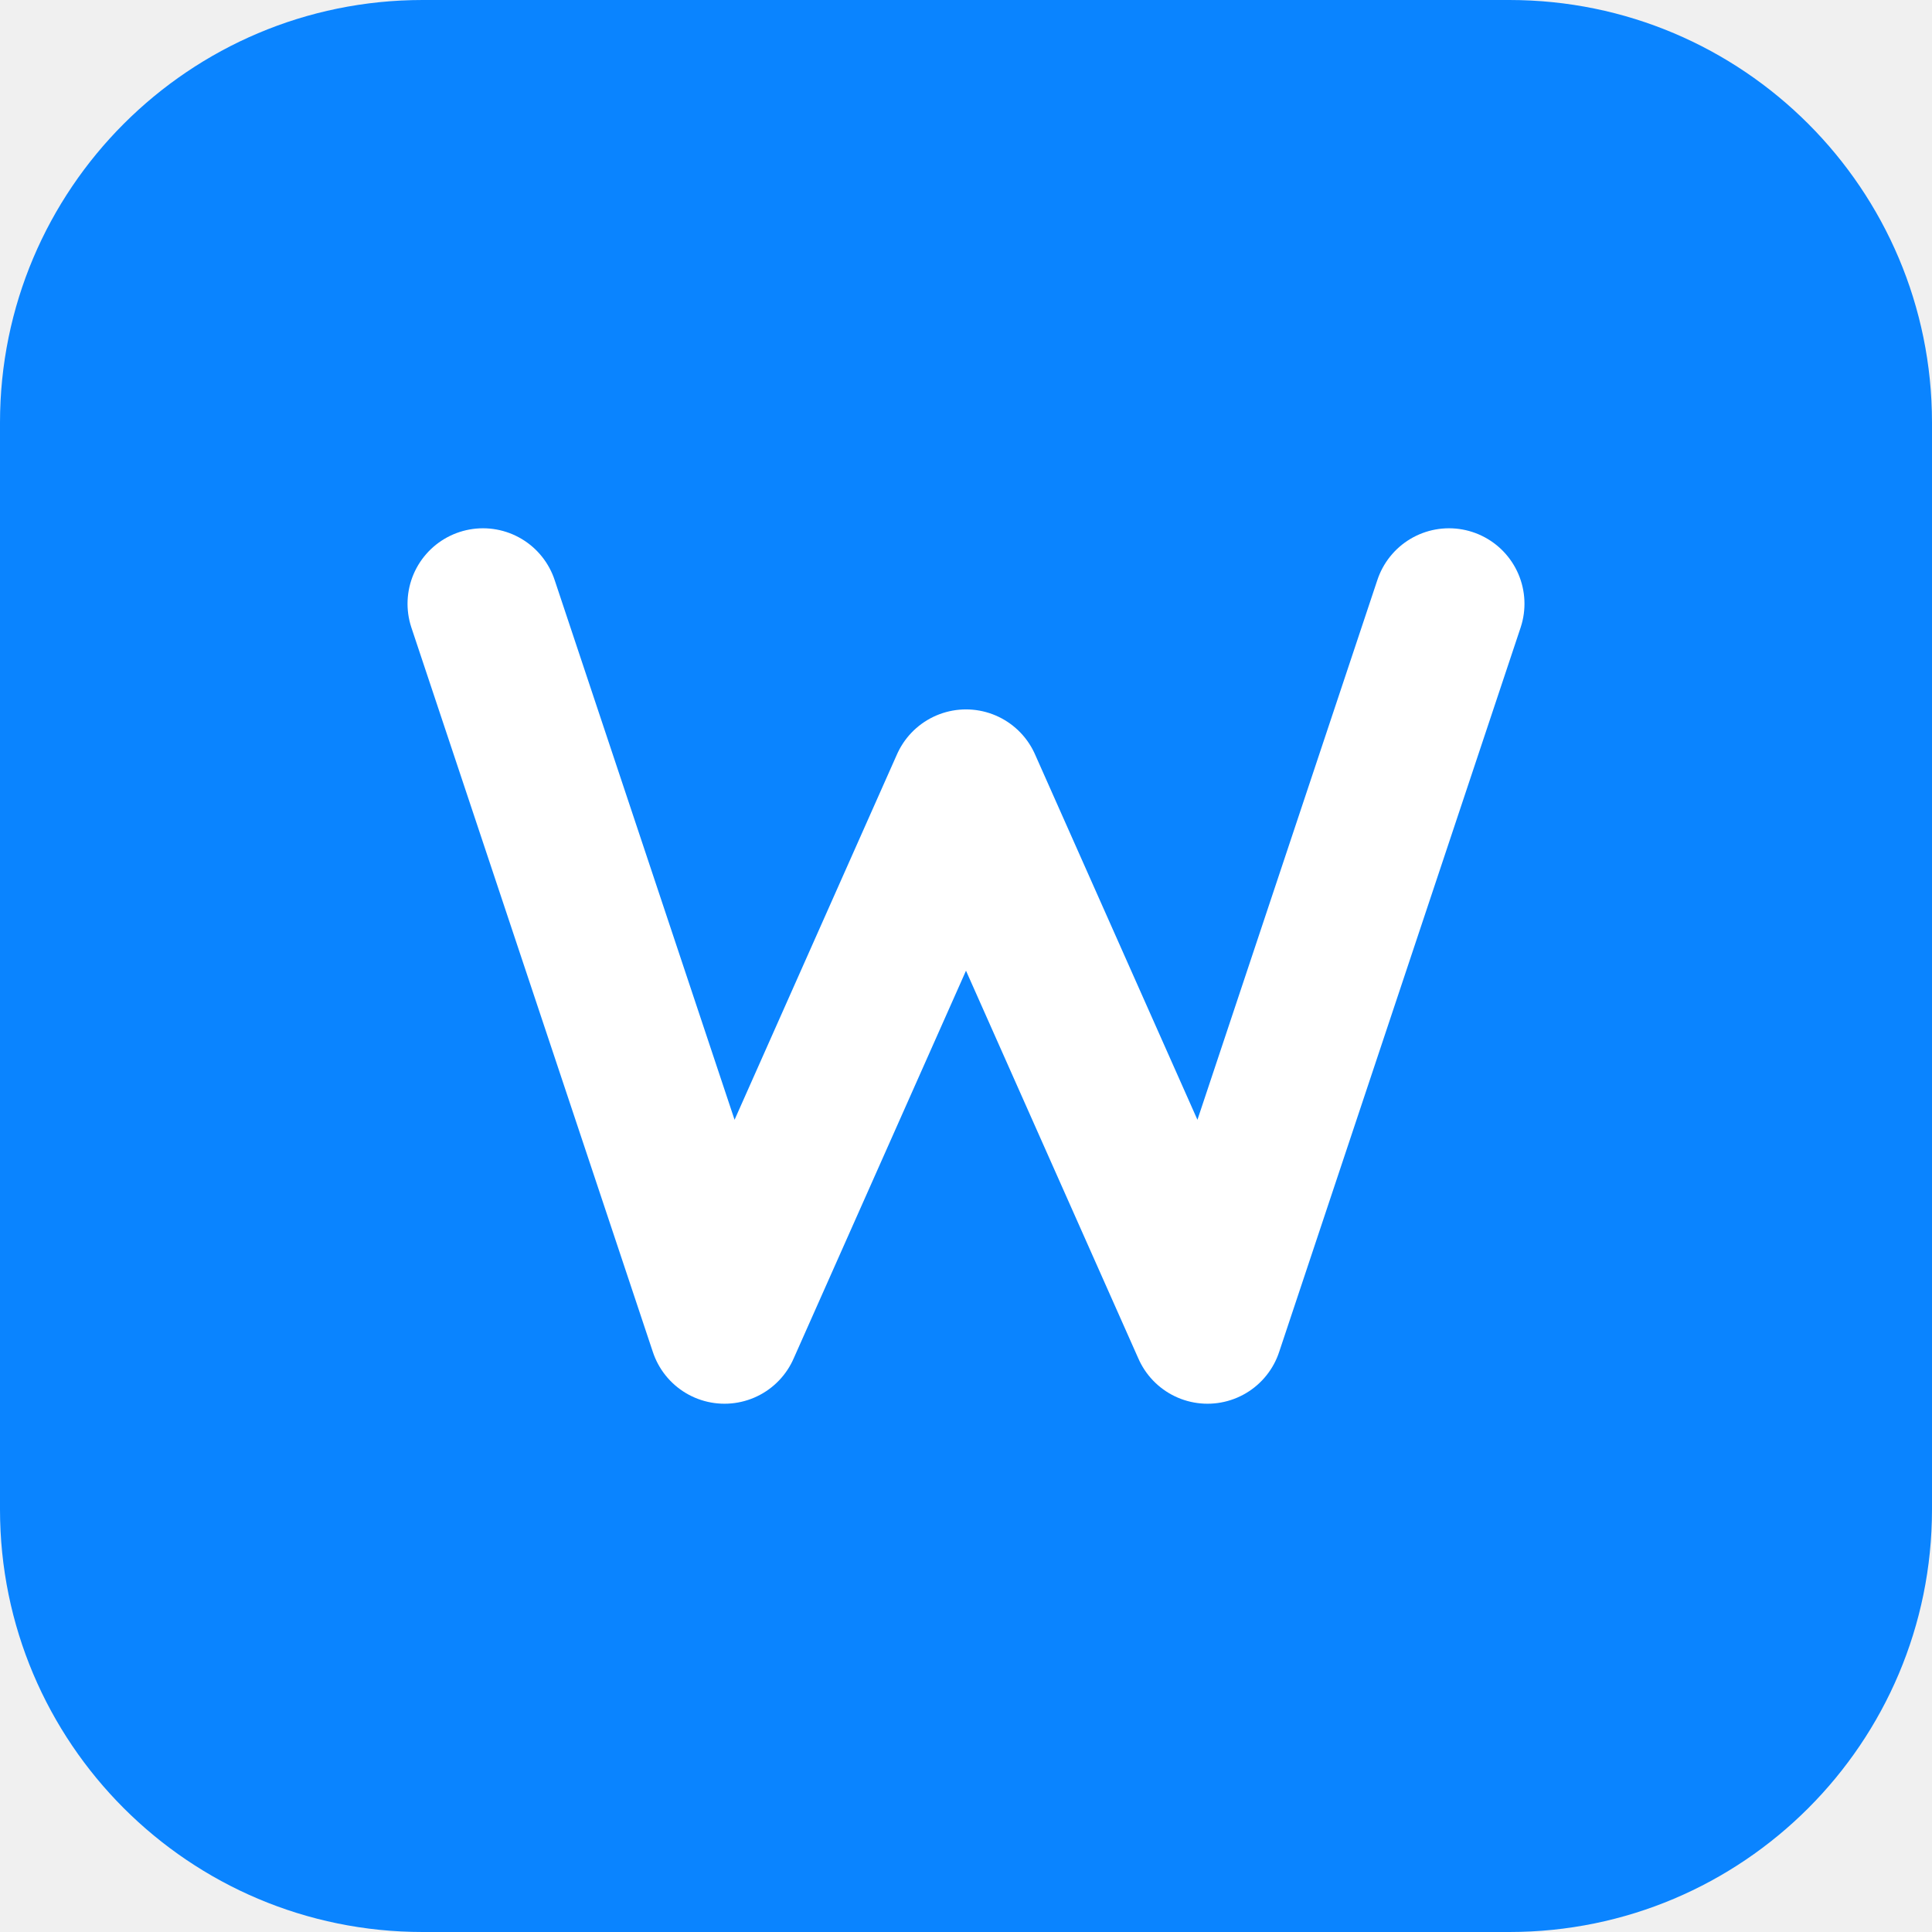
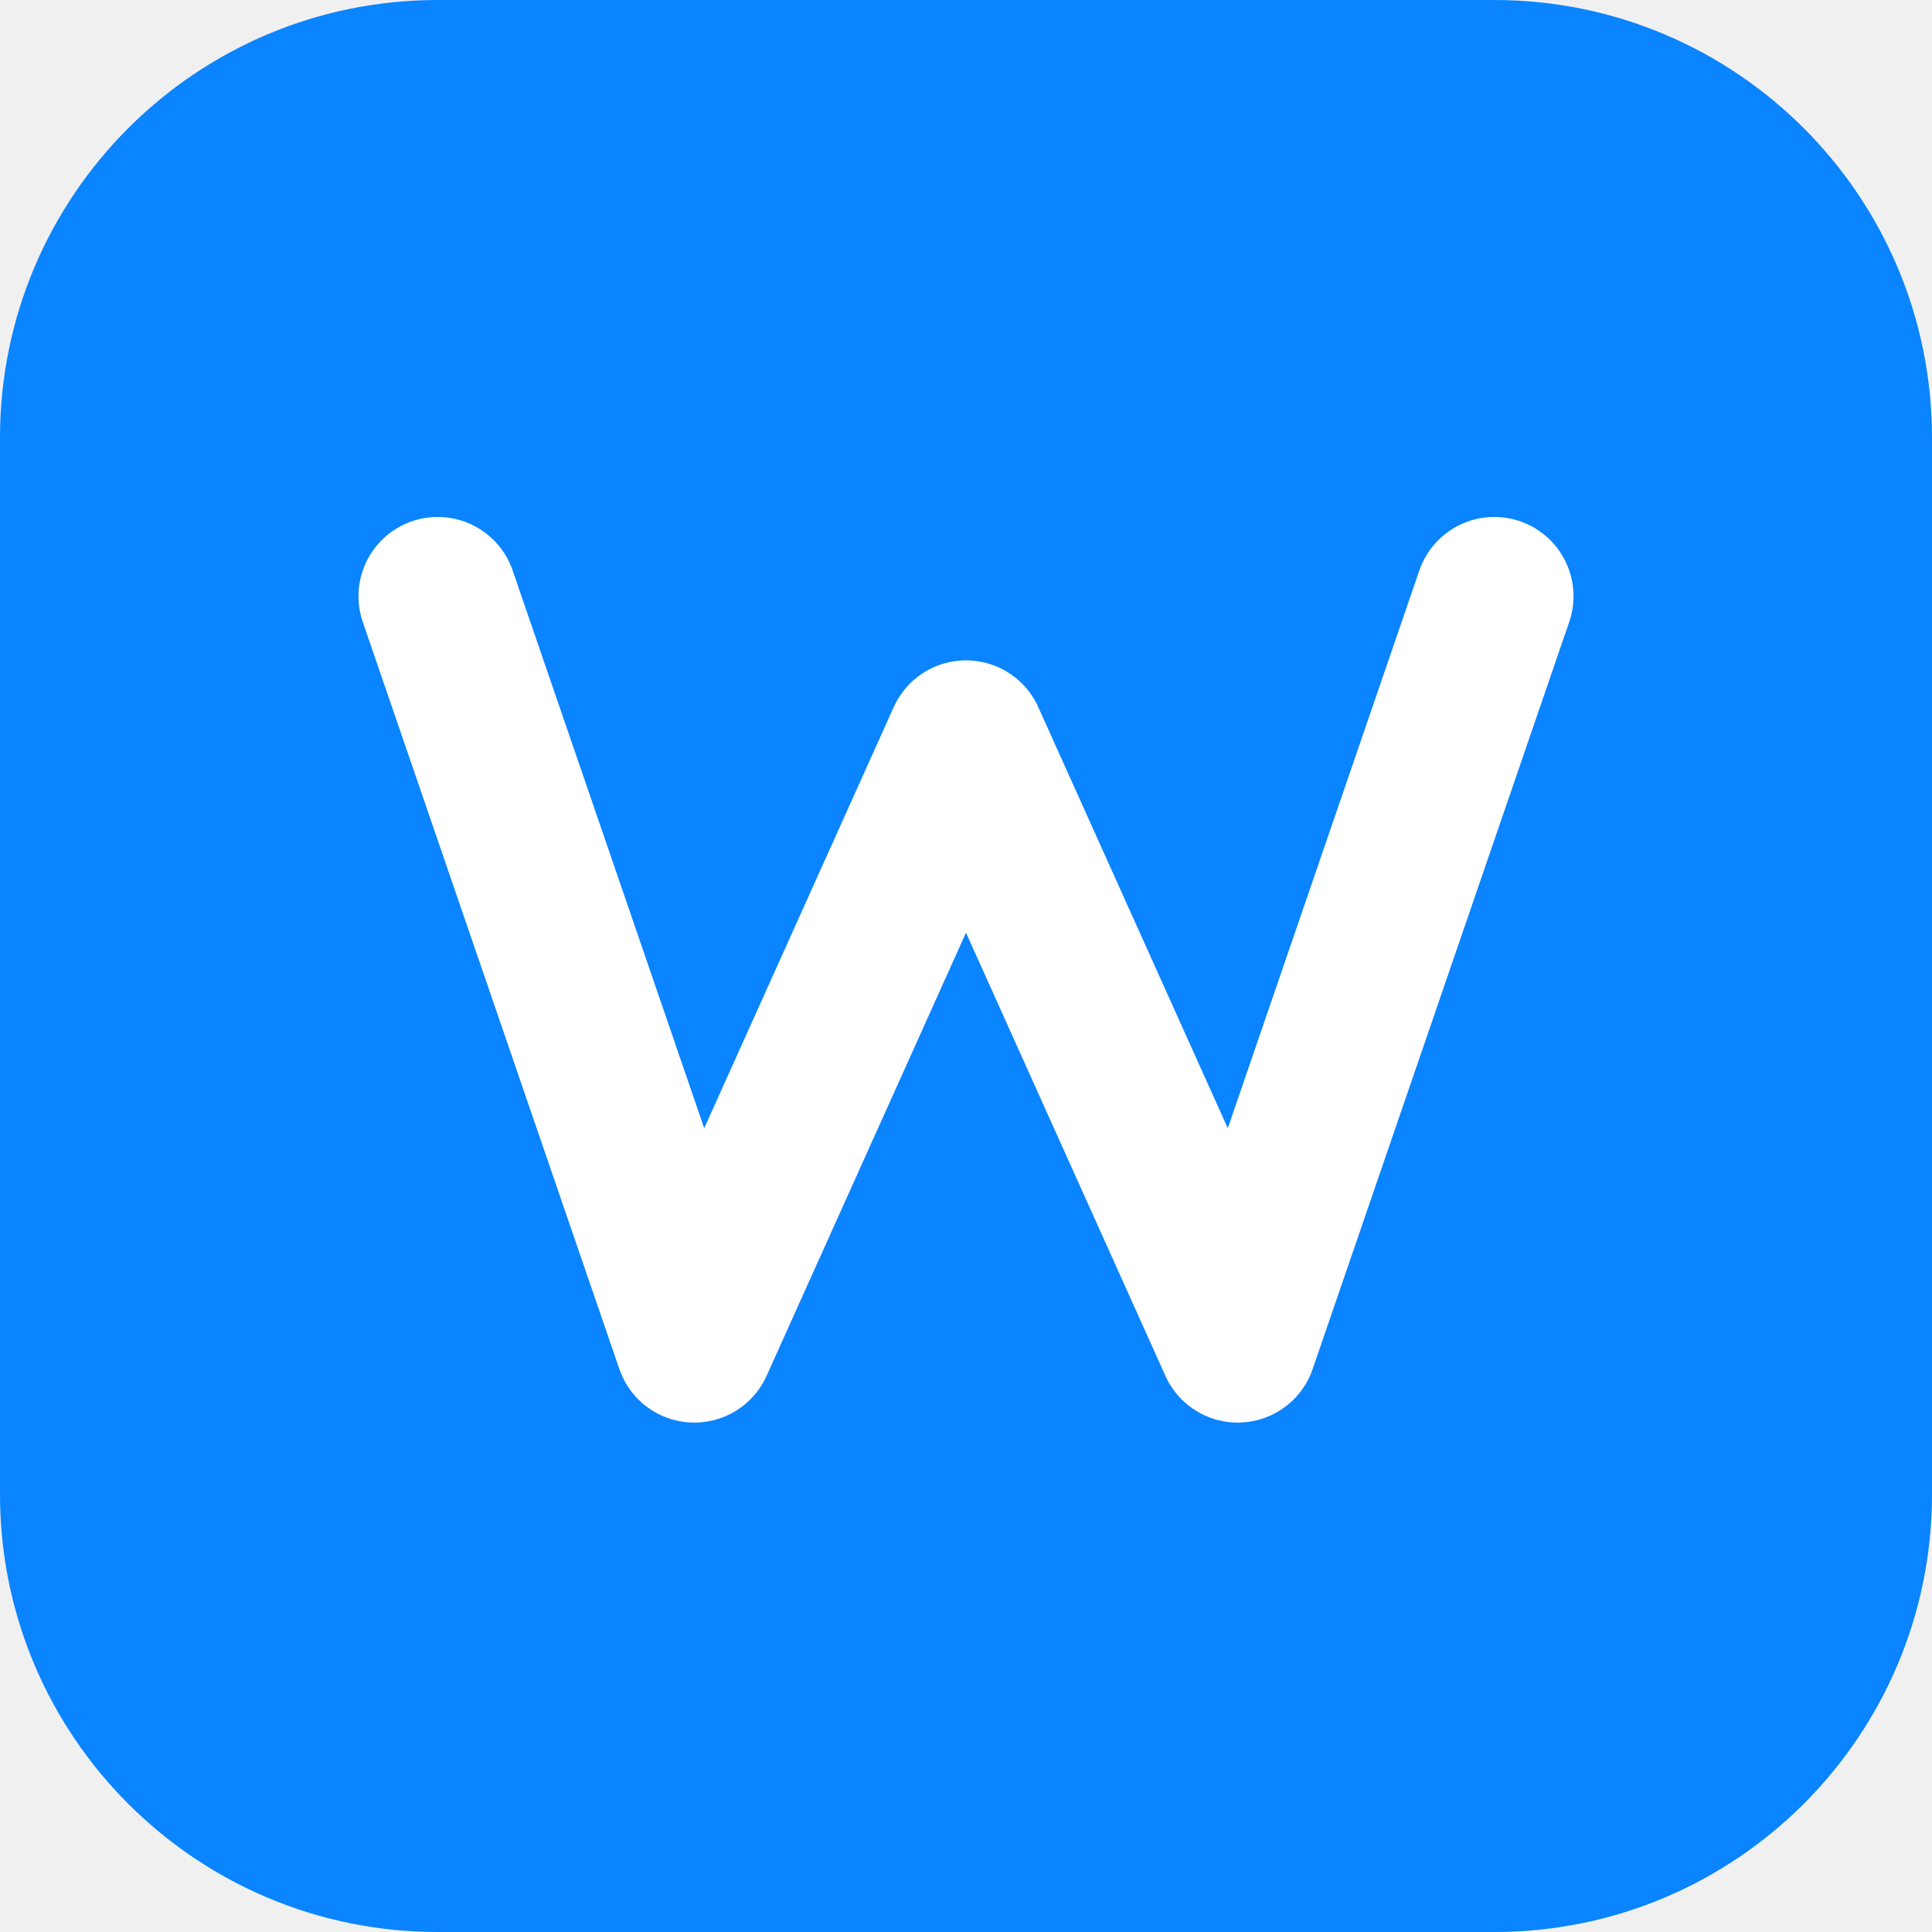
<svg xmlns="http://www.w3.org/2000/svg" viewBox="0 0 512 512">
-   <rect width="512" height="512" rx="112" fill="#0a84ff" />
-   <path d="M128 160 L192 352 L256 208 L320 352 L384 160" fill="none" stroke="#ffffff" stroke-width="40" stroke-linecap="round" stroke-linejoin="round" />
+   <rect width="512" height="512" rx="116" fill="#0a84ff" />
+   <path d="M116 158 L184 356 L256 196 L328 356 L396 158" fill="none" stroke="#ffffff" stroke-width="42" stroke-linecap="round" stroke-linejoin="round" />
</svg>
